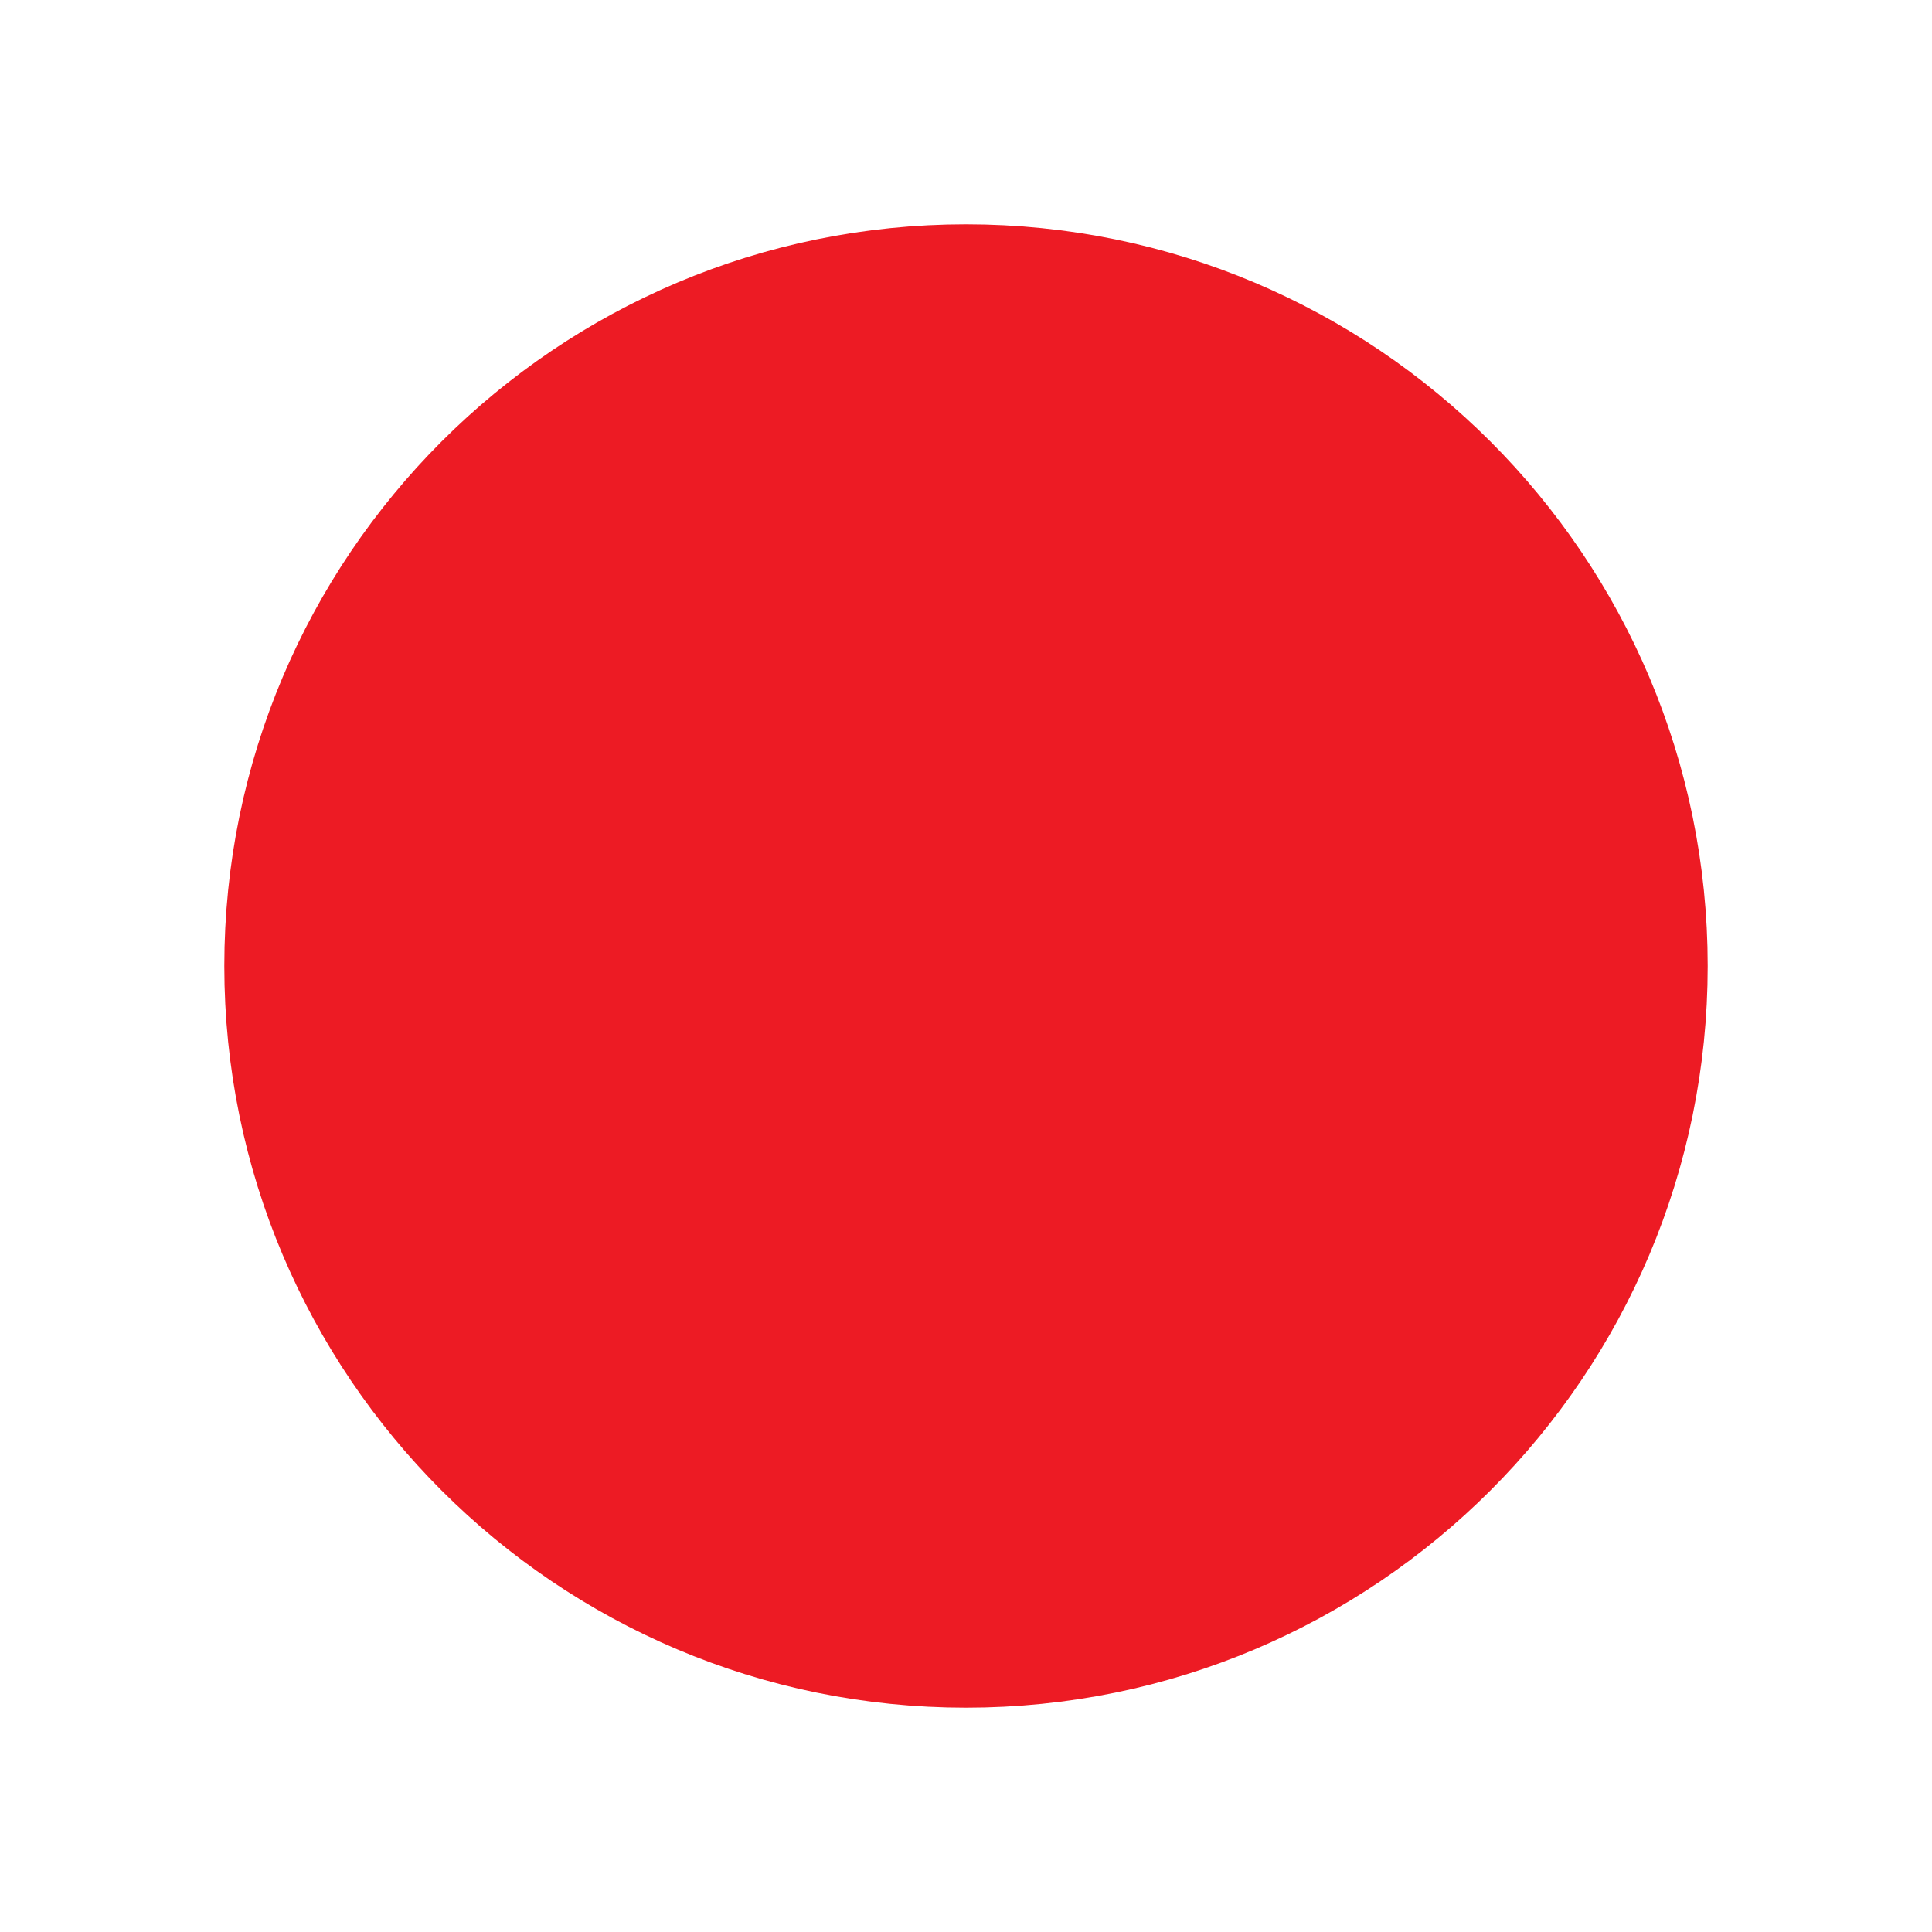
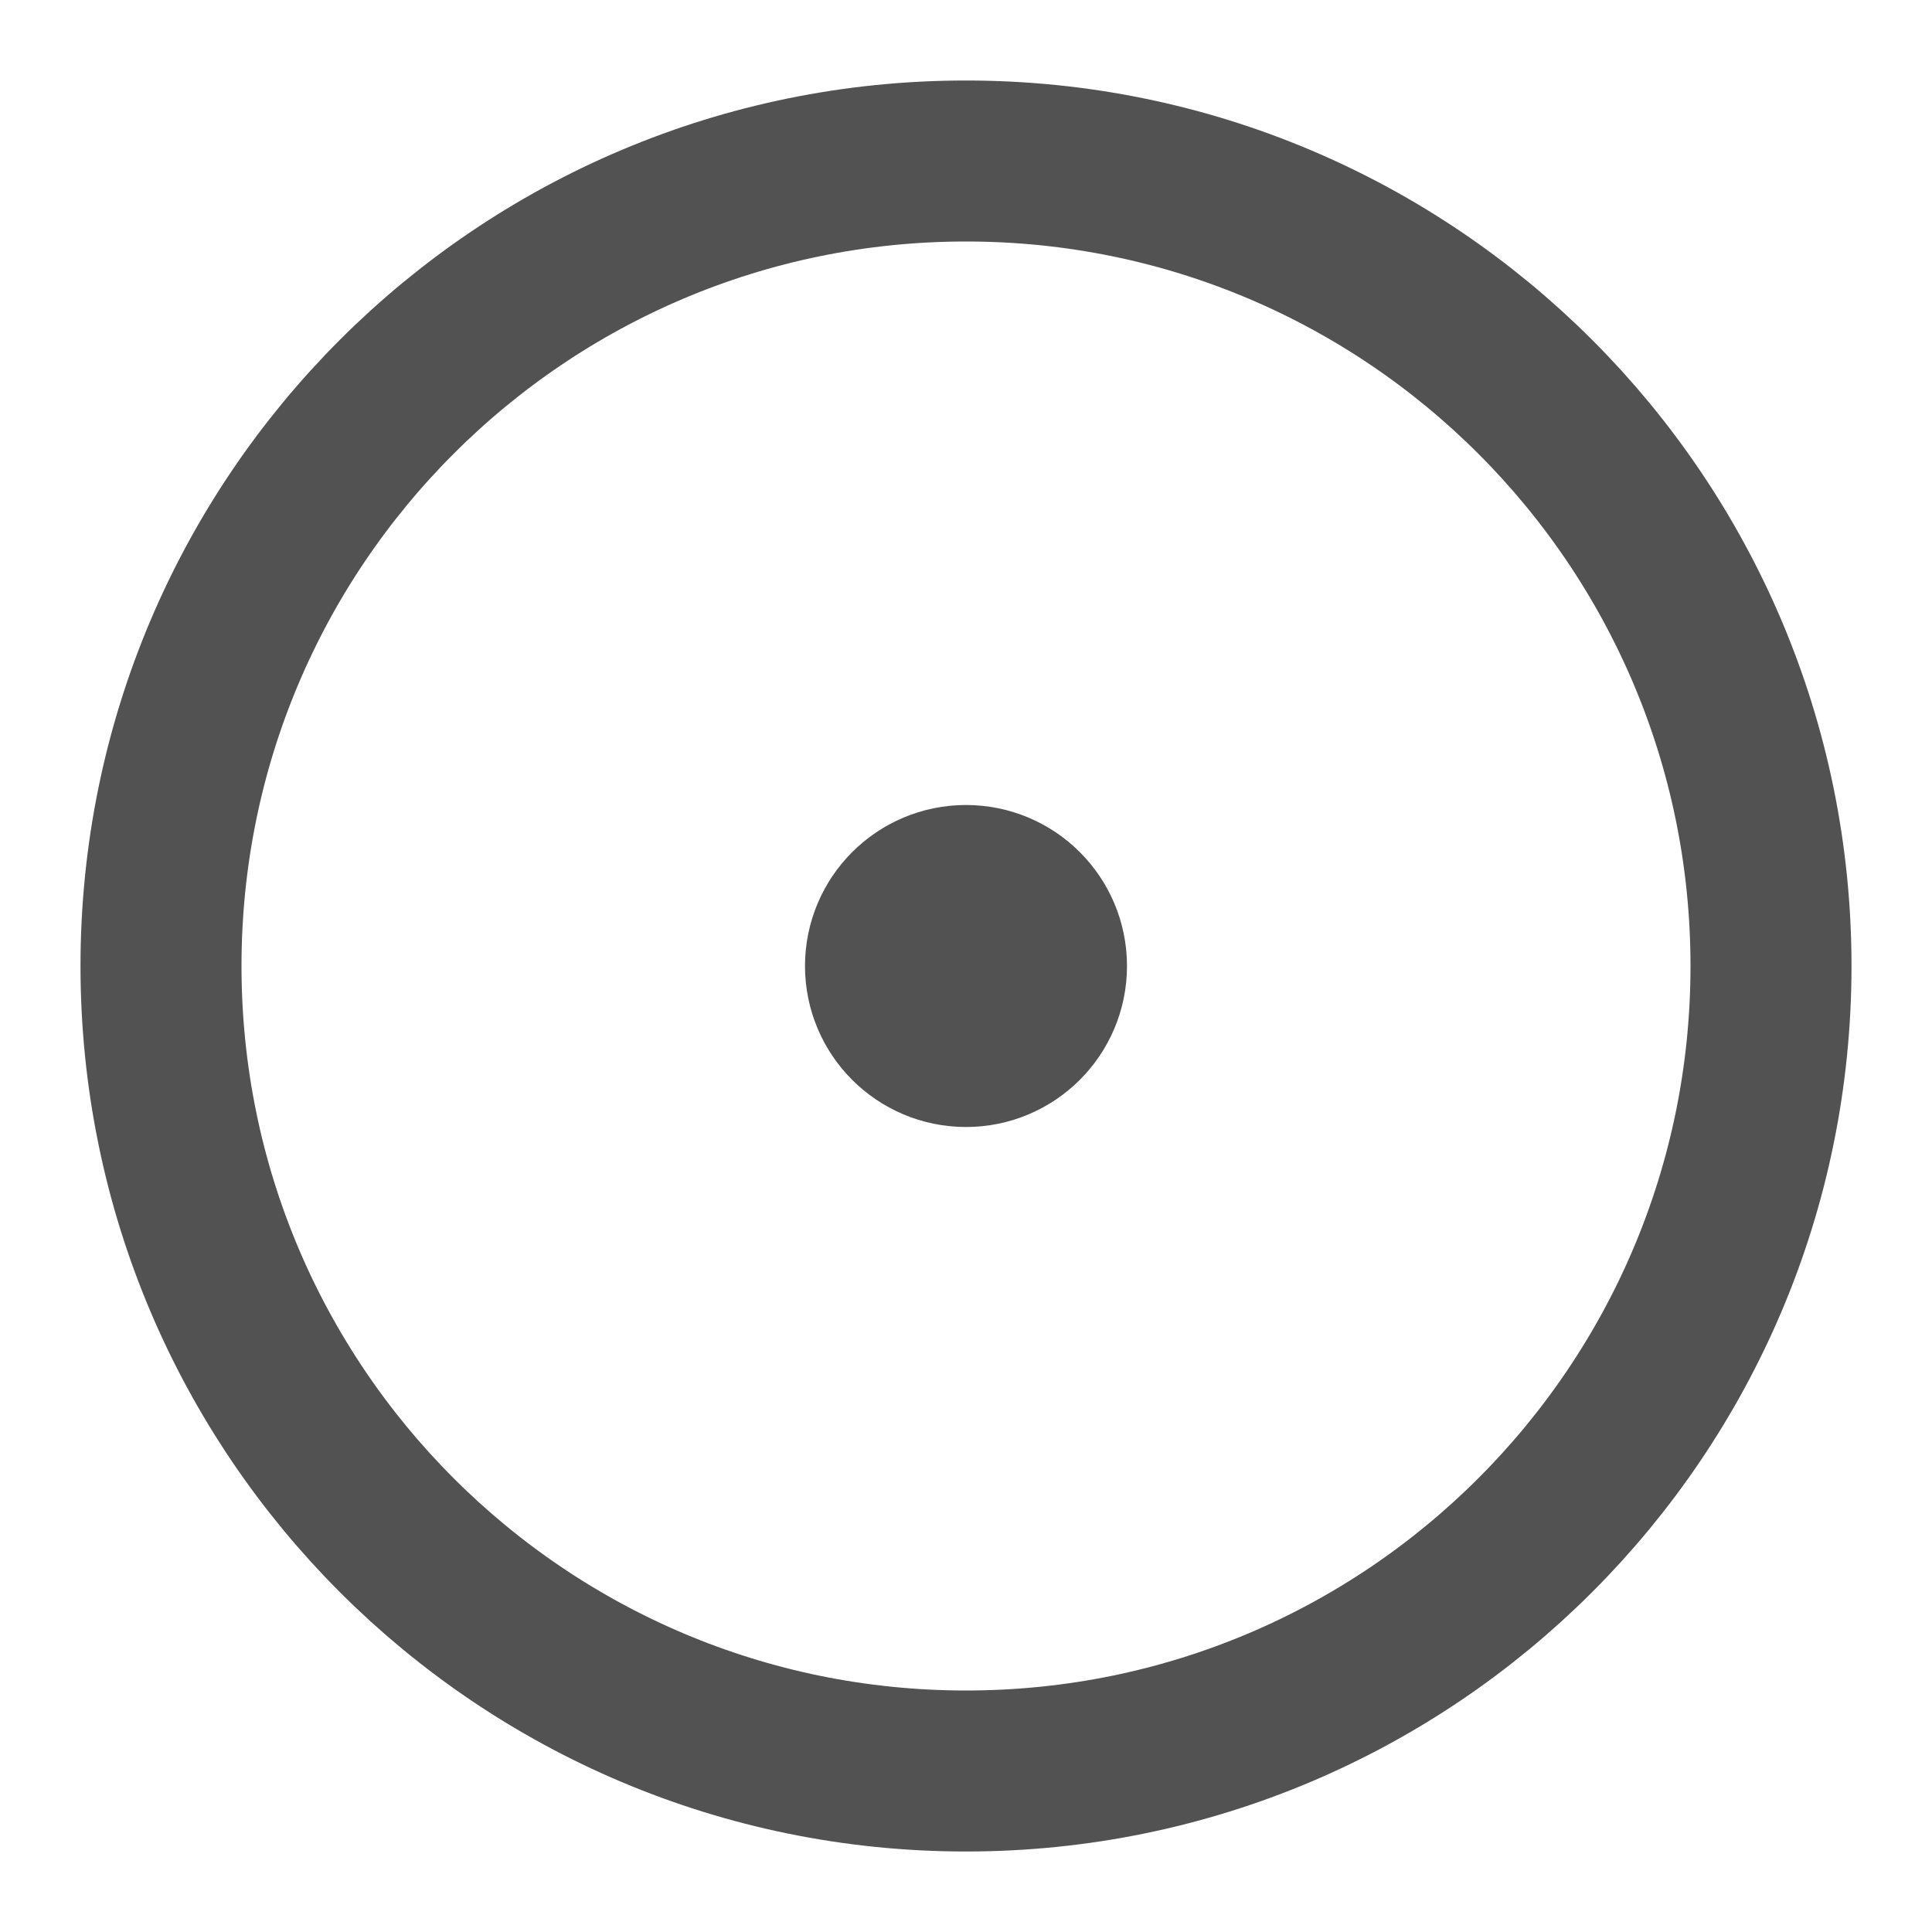
- <svg xmlns="http://www.w3.org/2000/svg" width="24" height="24" fill="none" stroke="currentColor" stroke-width="2" stroke-linecap="round" stroke-linejoin="round">
-   <circle cx="12" cy="12" r="8.194" style="stroke-width:2.039;stroke-miterlimit:4;stroke-dasharray:none;stroke:#ed1b24;stroke-opacity:1;fill:#ed1b24;fill-opacity:1" />
+ <svg xmlns="http://www.w3.org/2000/svg" width="24" height="24" viewBox="0 0 24 24" fill="none" stroke="#525252" stroke-width="2" stroke-linecap="round" stroke-linejoin="round">
+   <circle cx="12" cy="12" r="1" />
+   <circle cx="12" cy="12" r="10" />
</svg>
